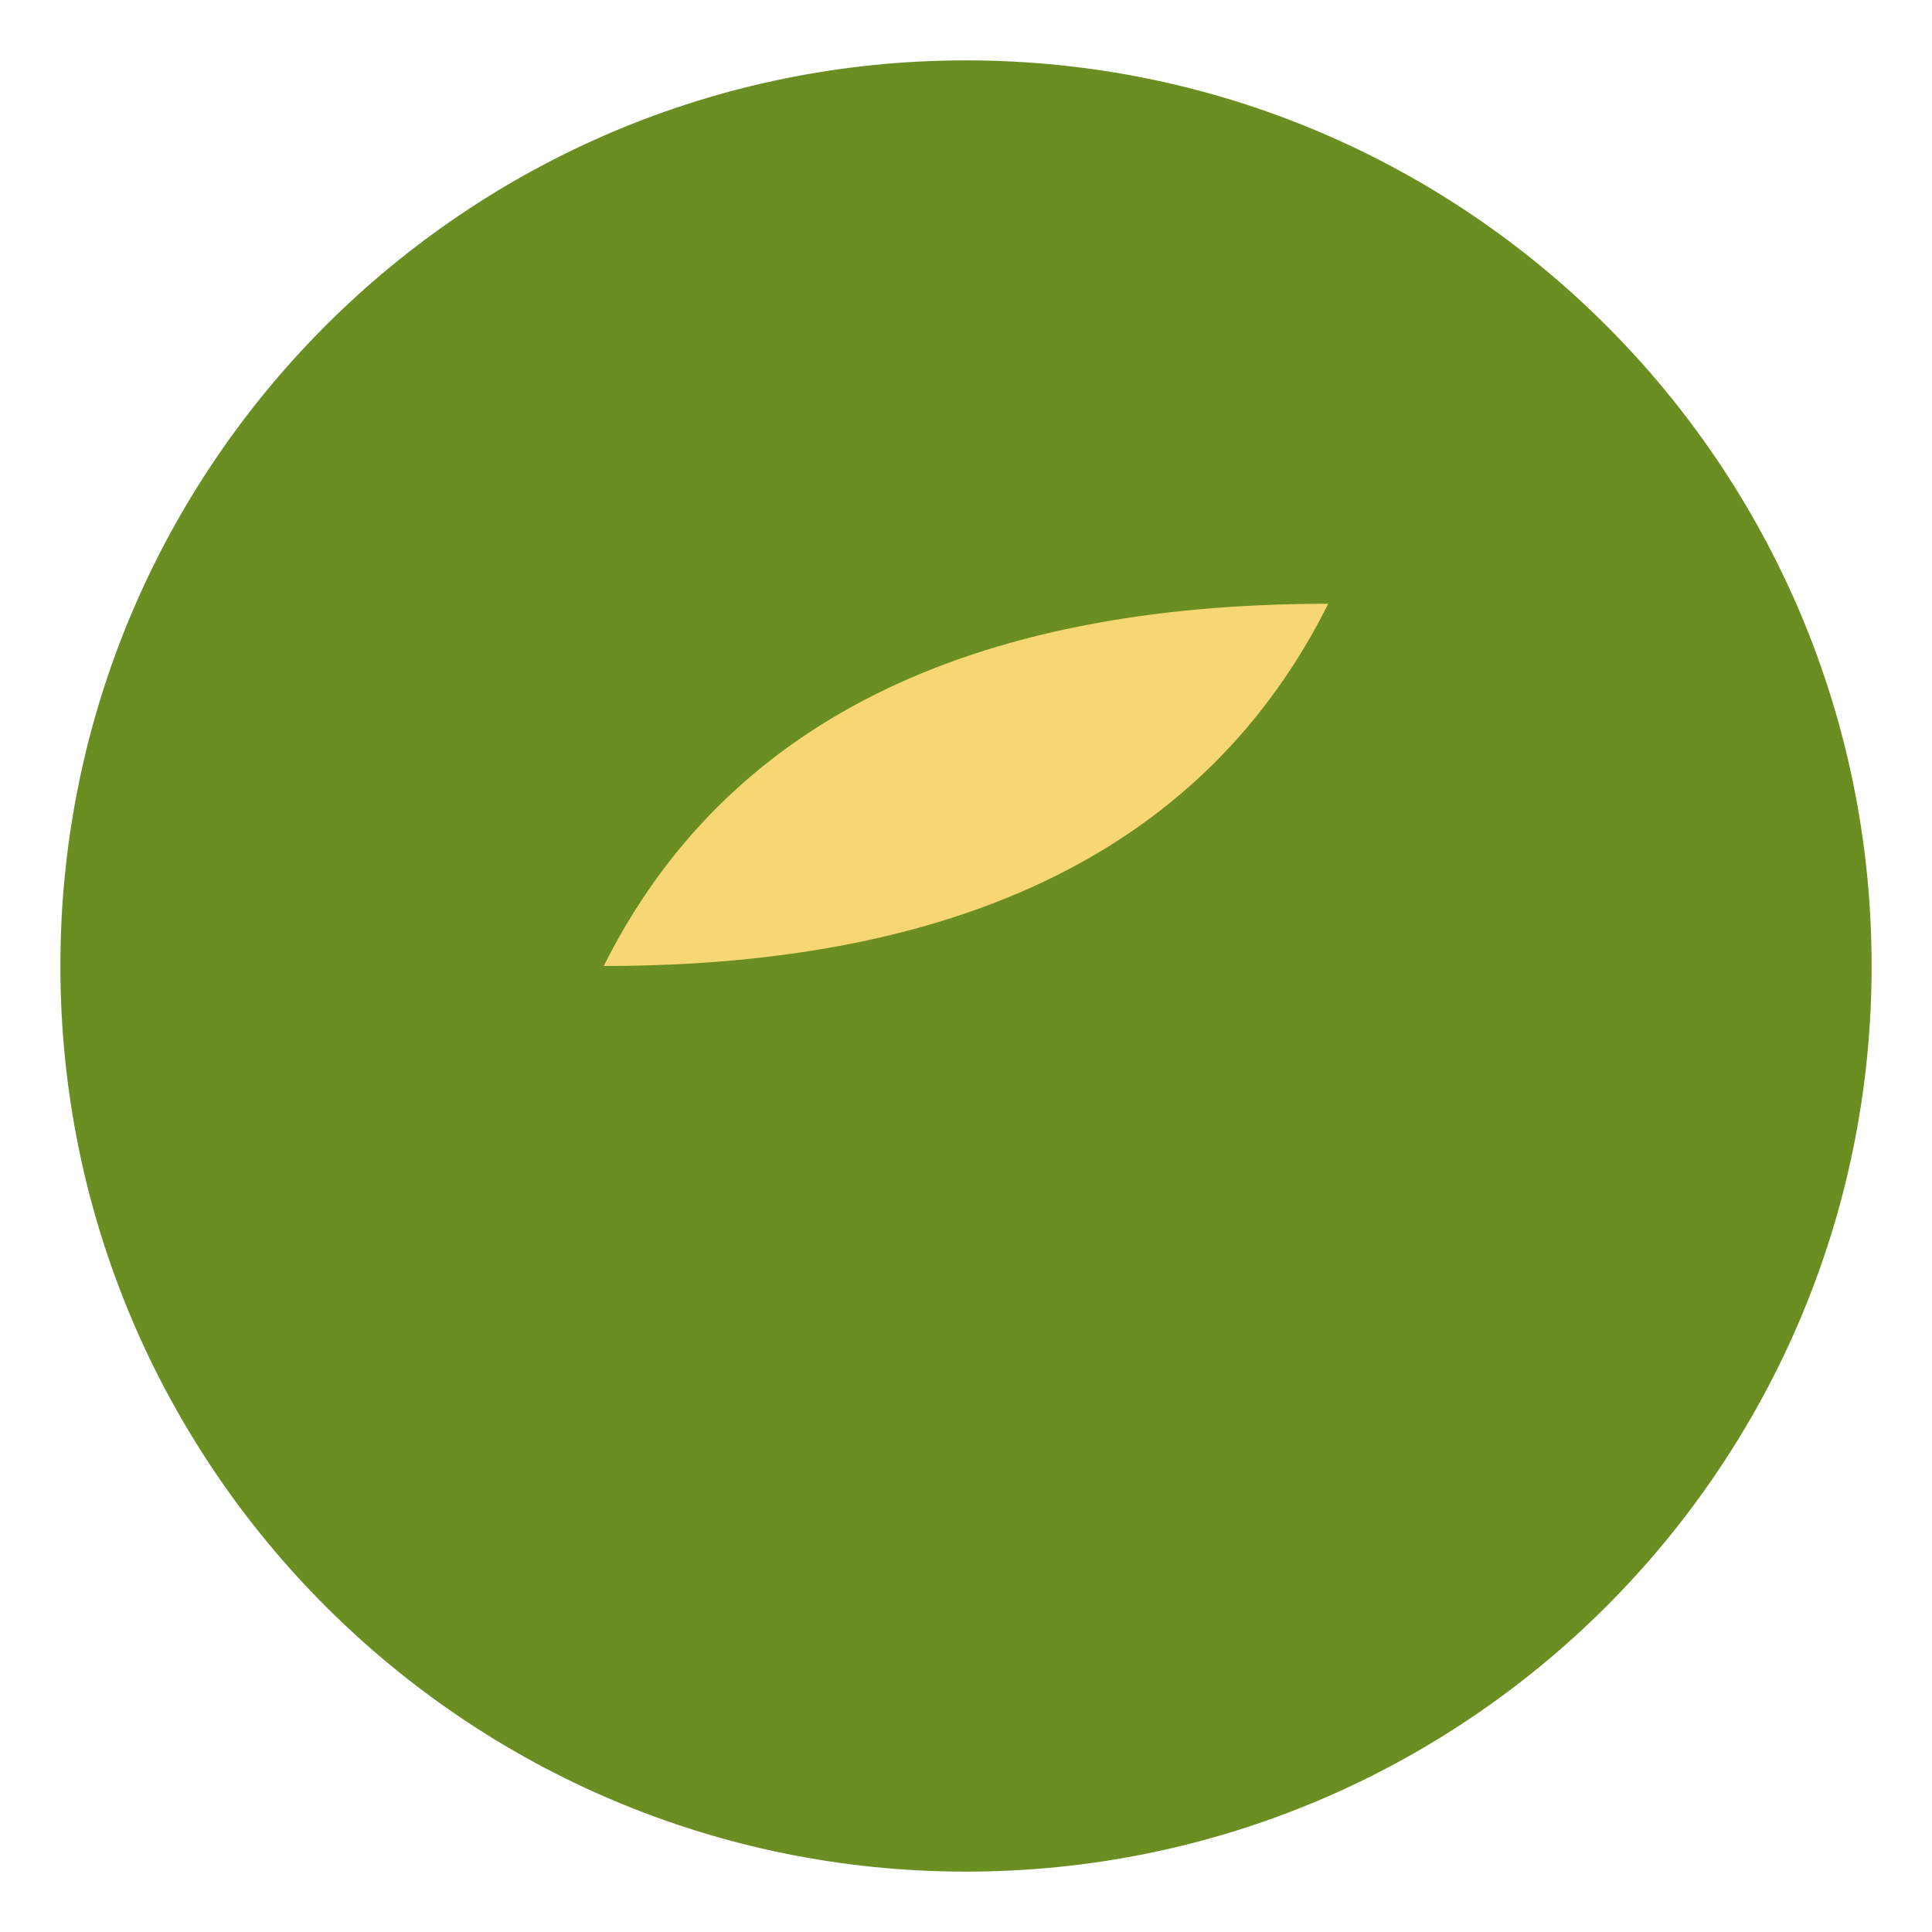
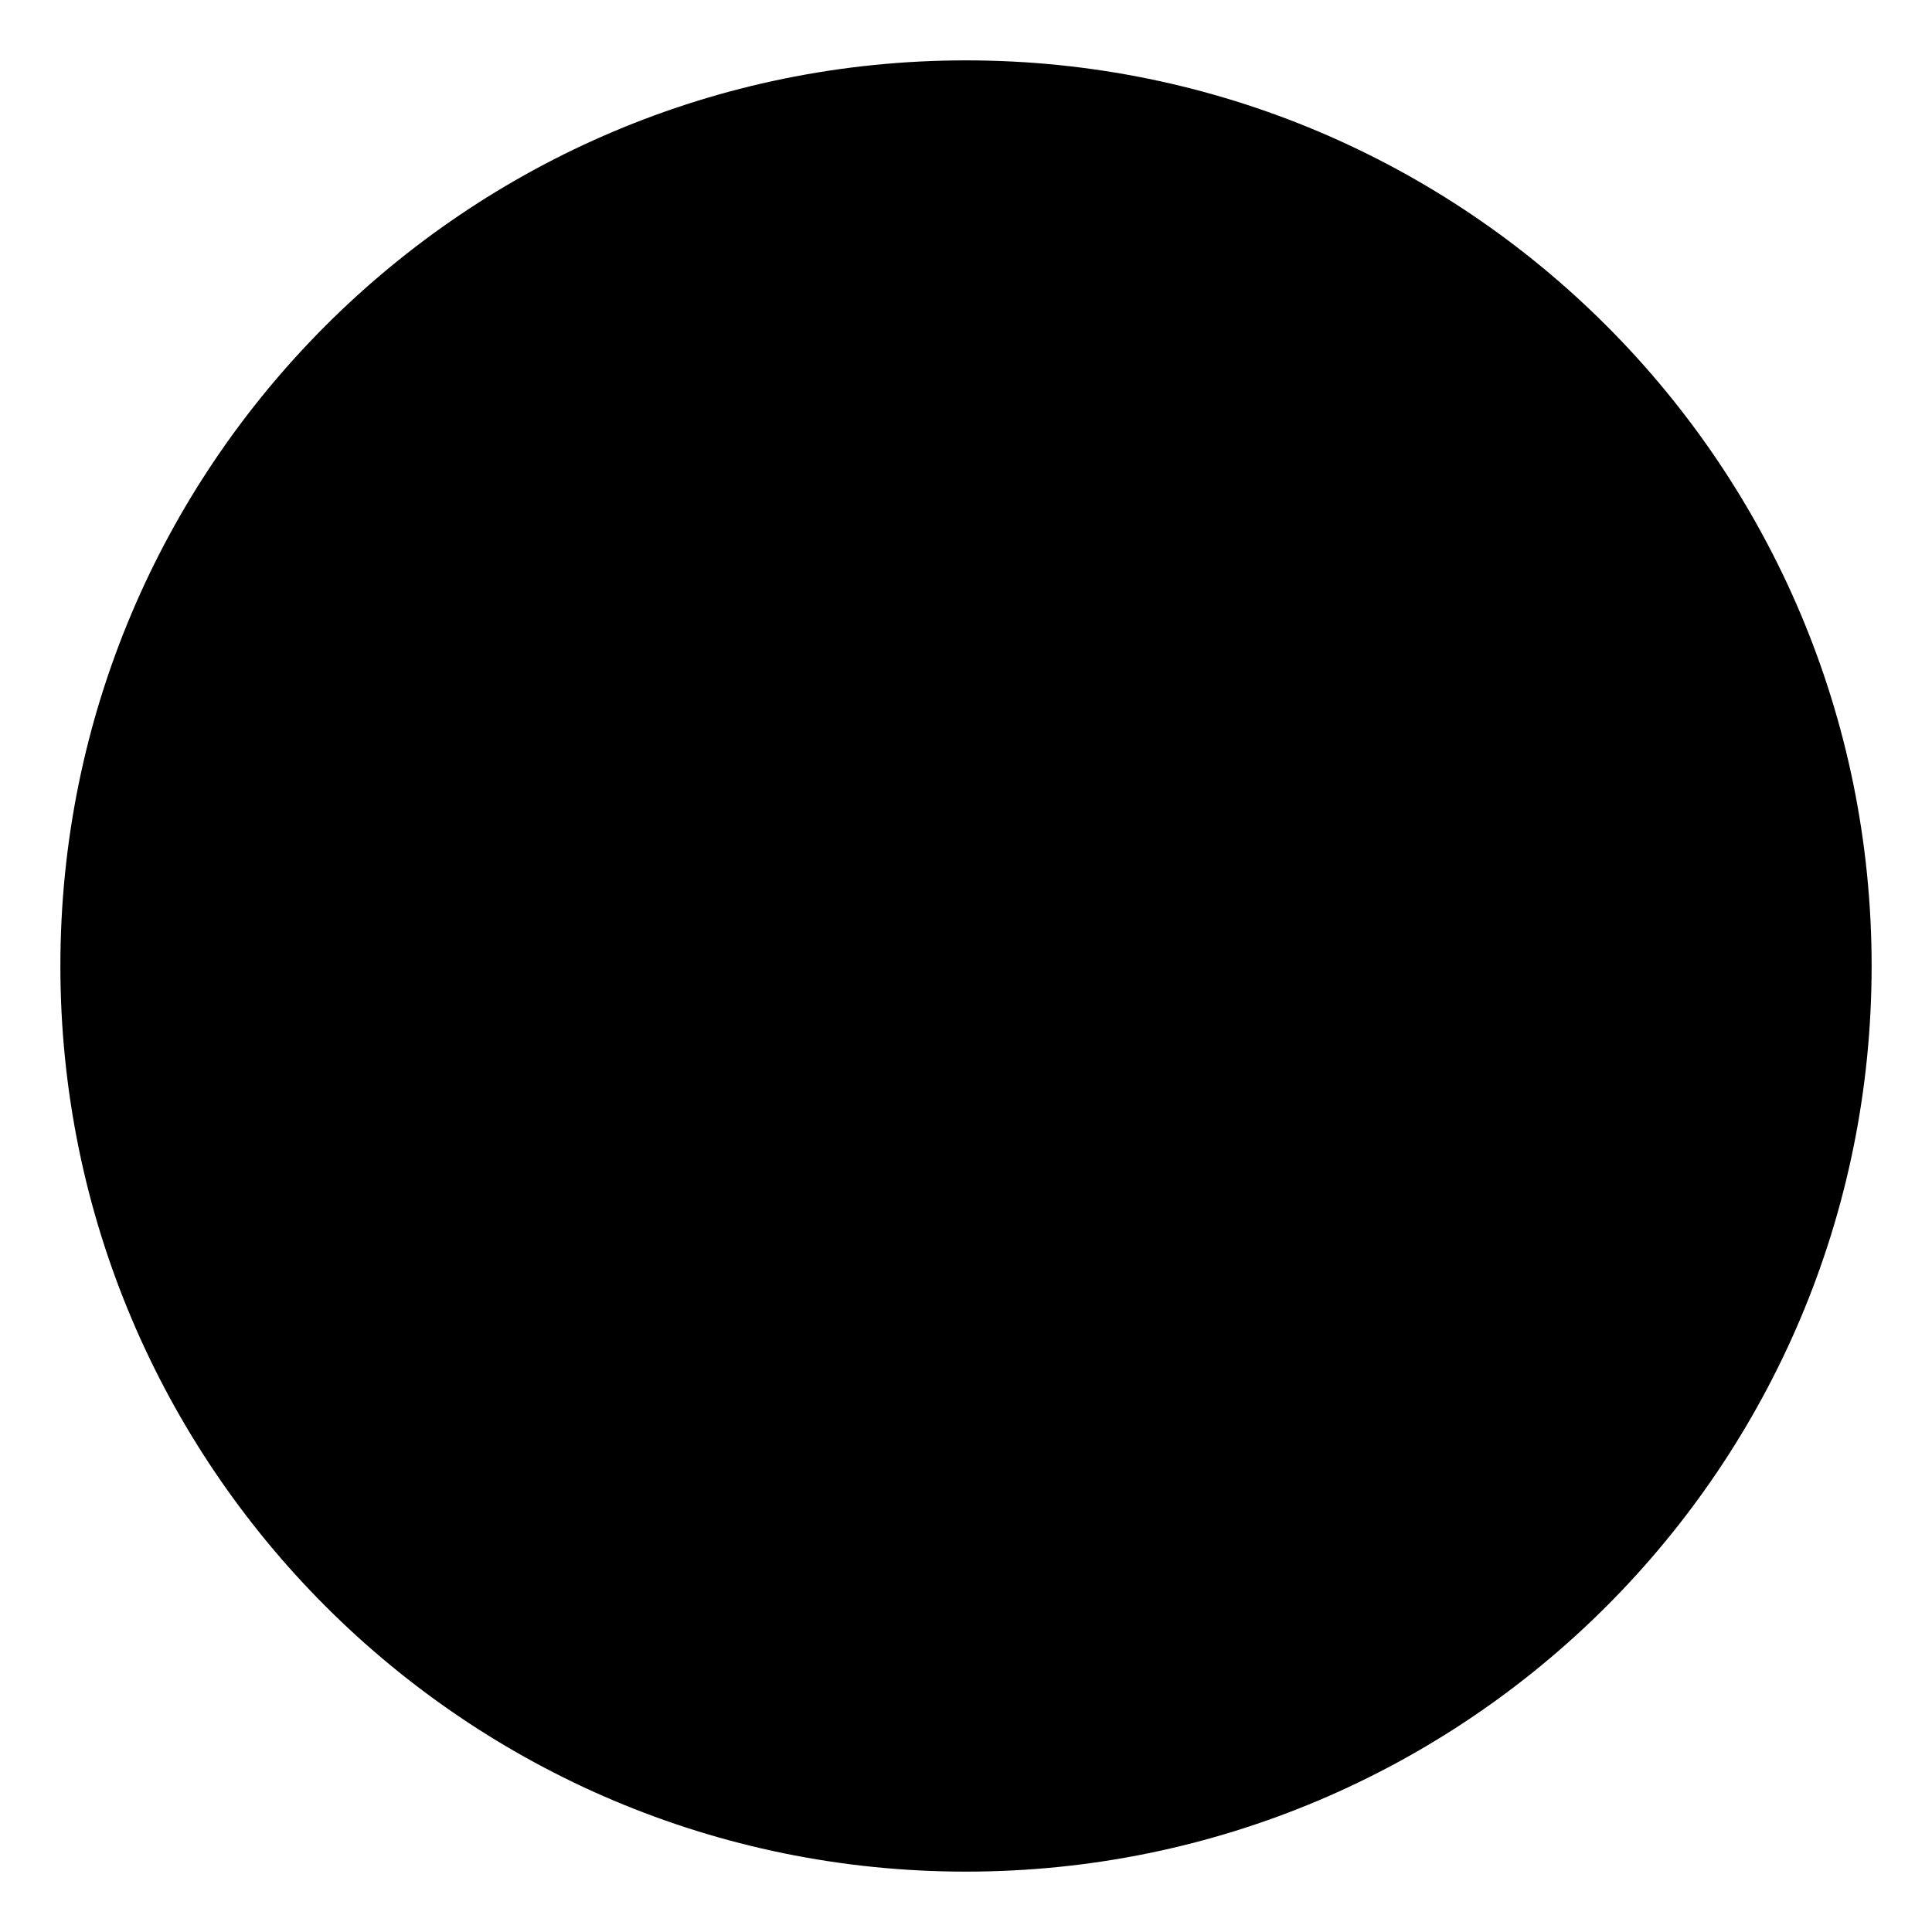
<svg xmlns="http://www.w3.org/2000/svg" viewBox="0 0 64 64" width="48" height="48">
-   <circle cx="32" cy="32" r="30" fill="#6B8E23" />
-   <path d="M20 32c4-8 12-12 24-12-4 8-12 12-24 12z" fill="#F7D774" />
+   <circle cx="32" cy="32" r="30" fill="currentColor" />
+   <path d="M20 32c4-8 12-12 24-12-4 8-12 12-24 12z" fill="currentColor" />
</svg>
